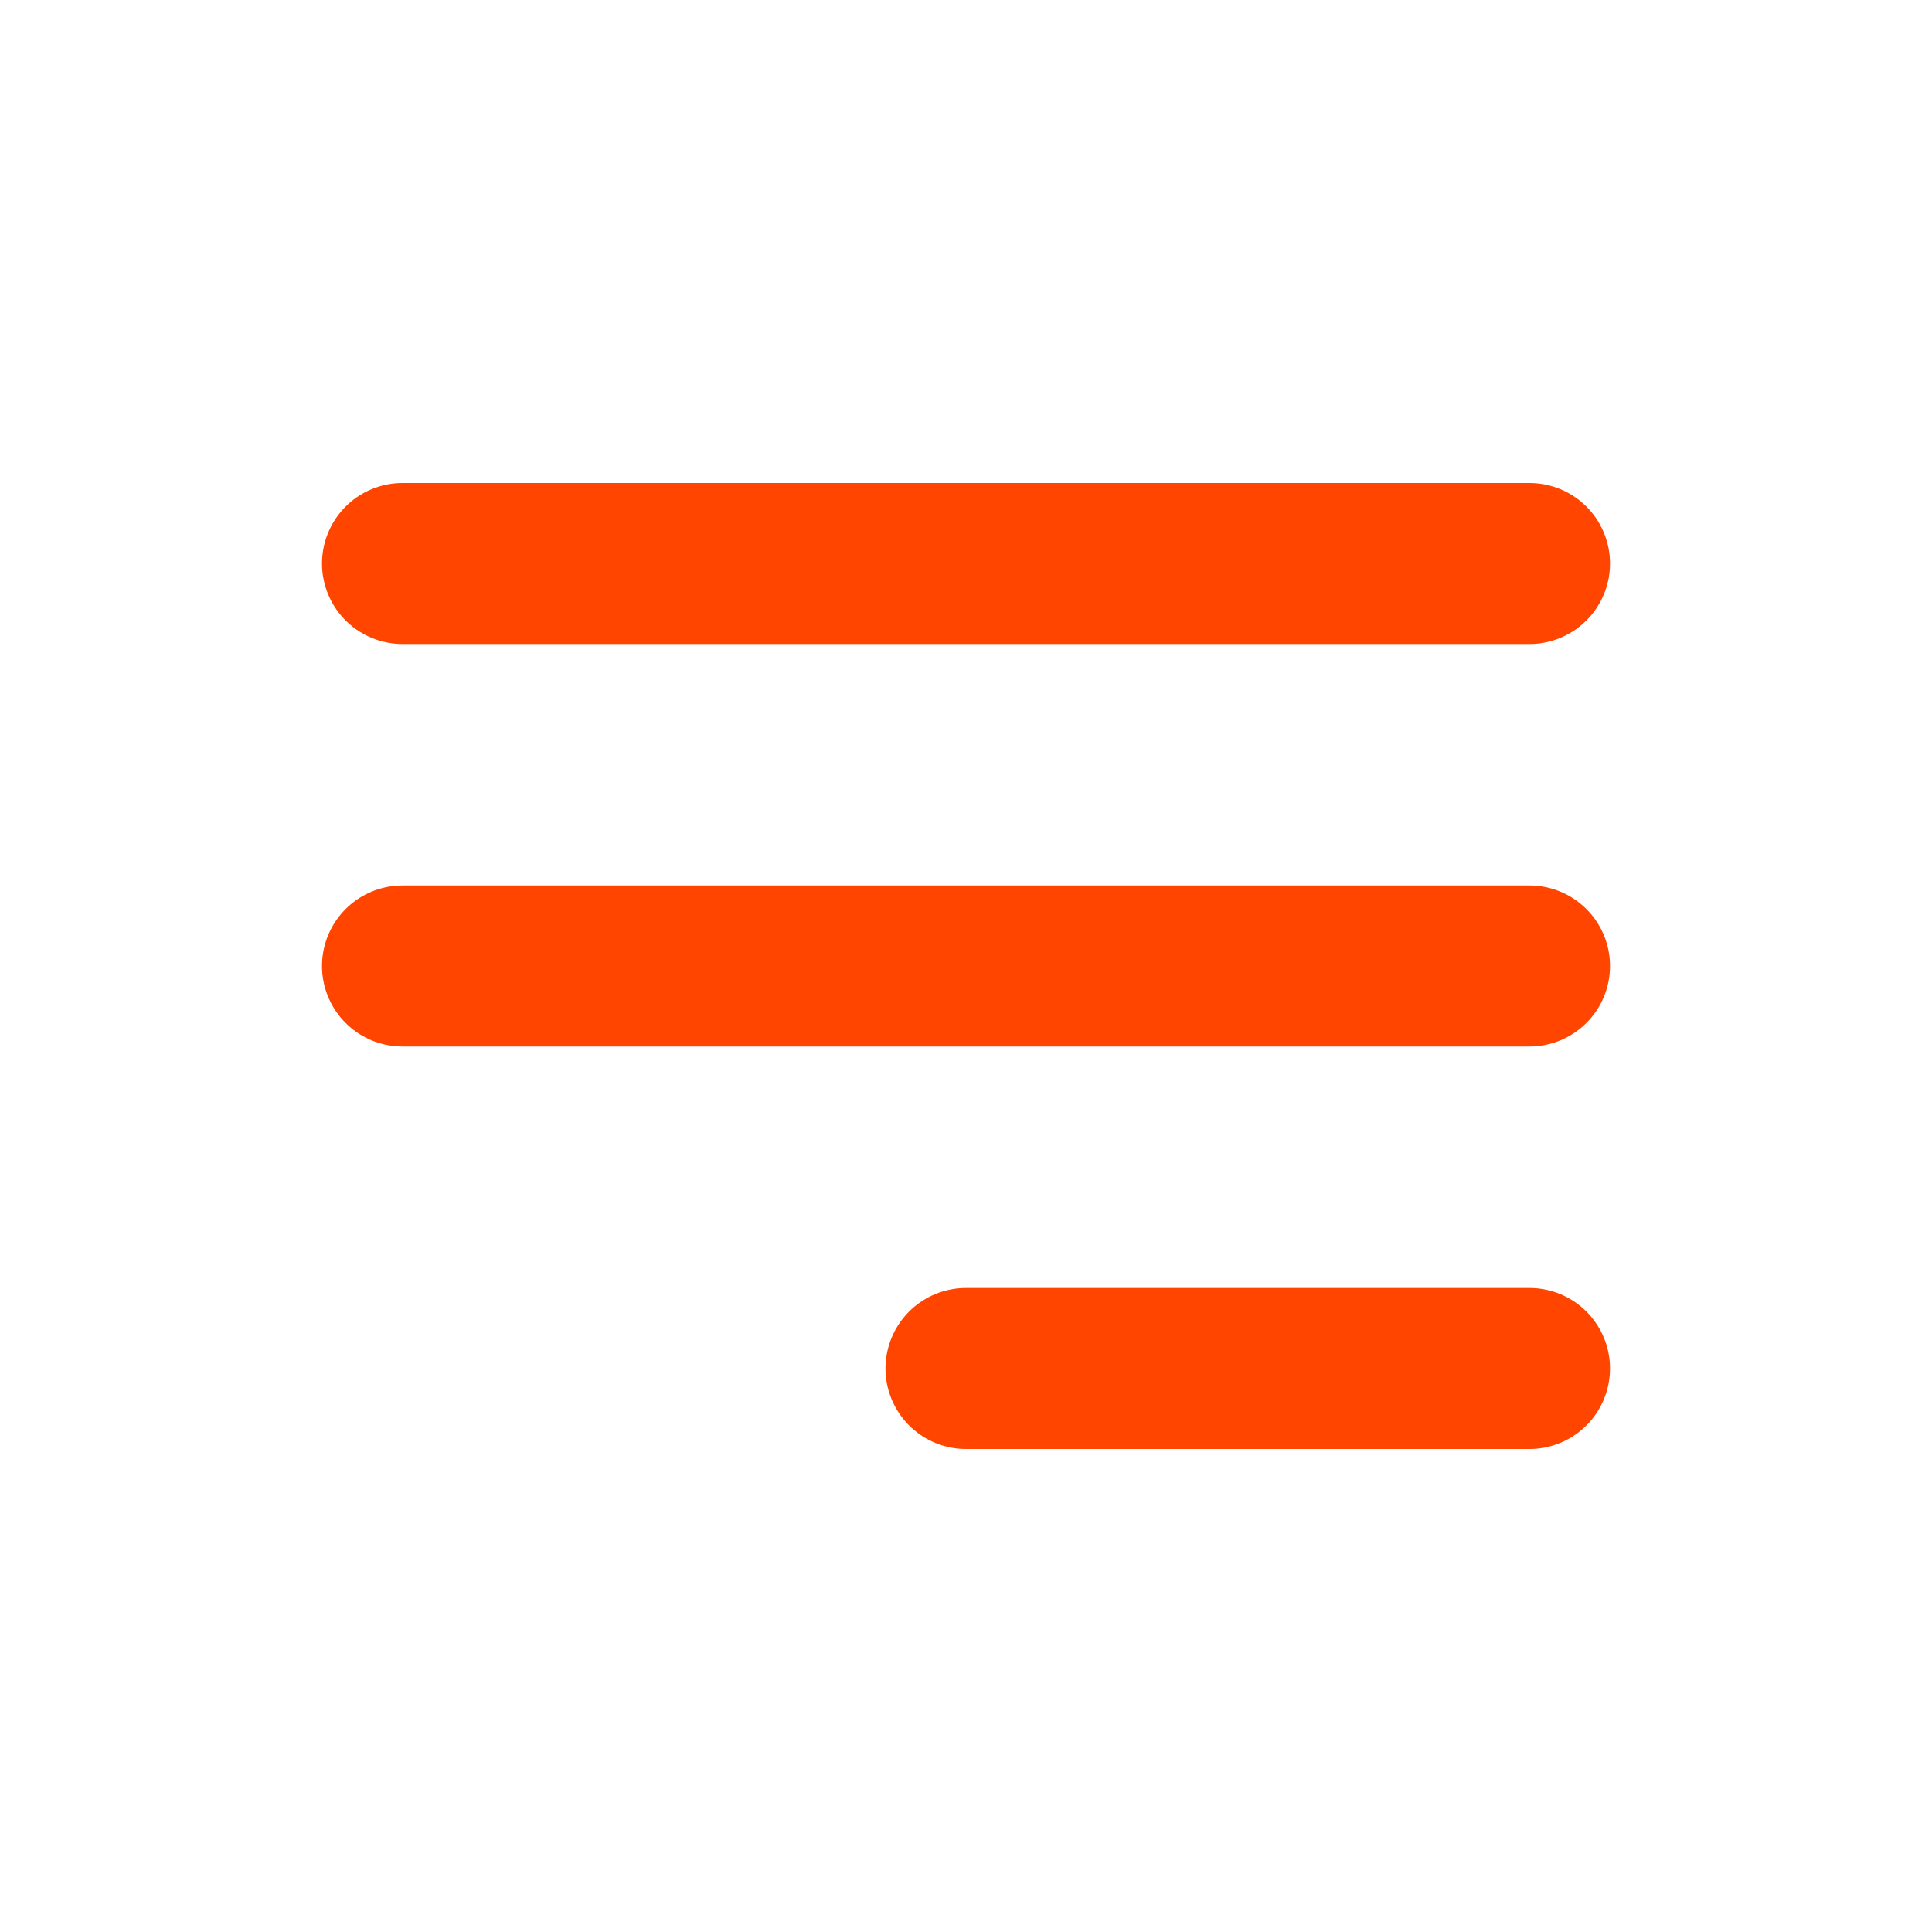
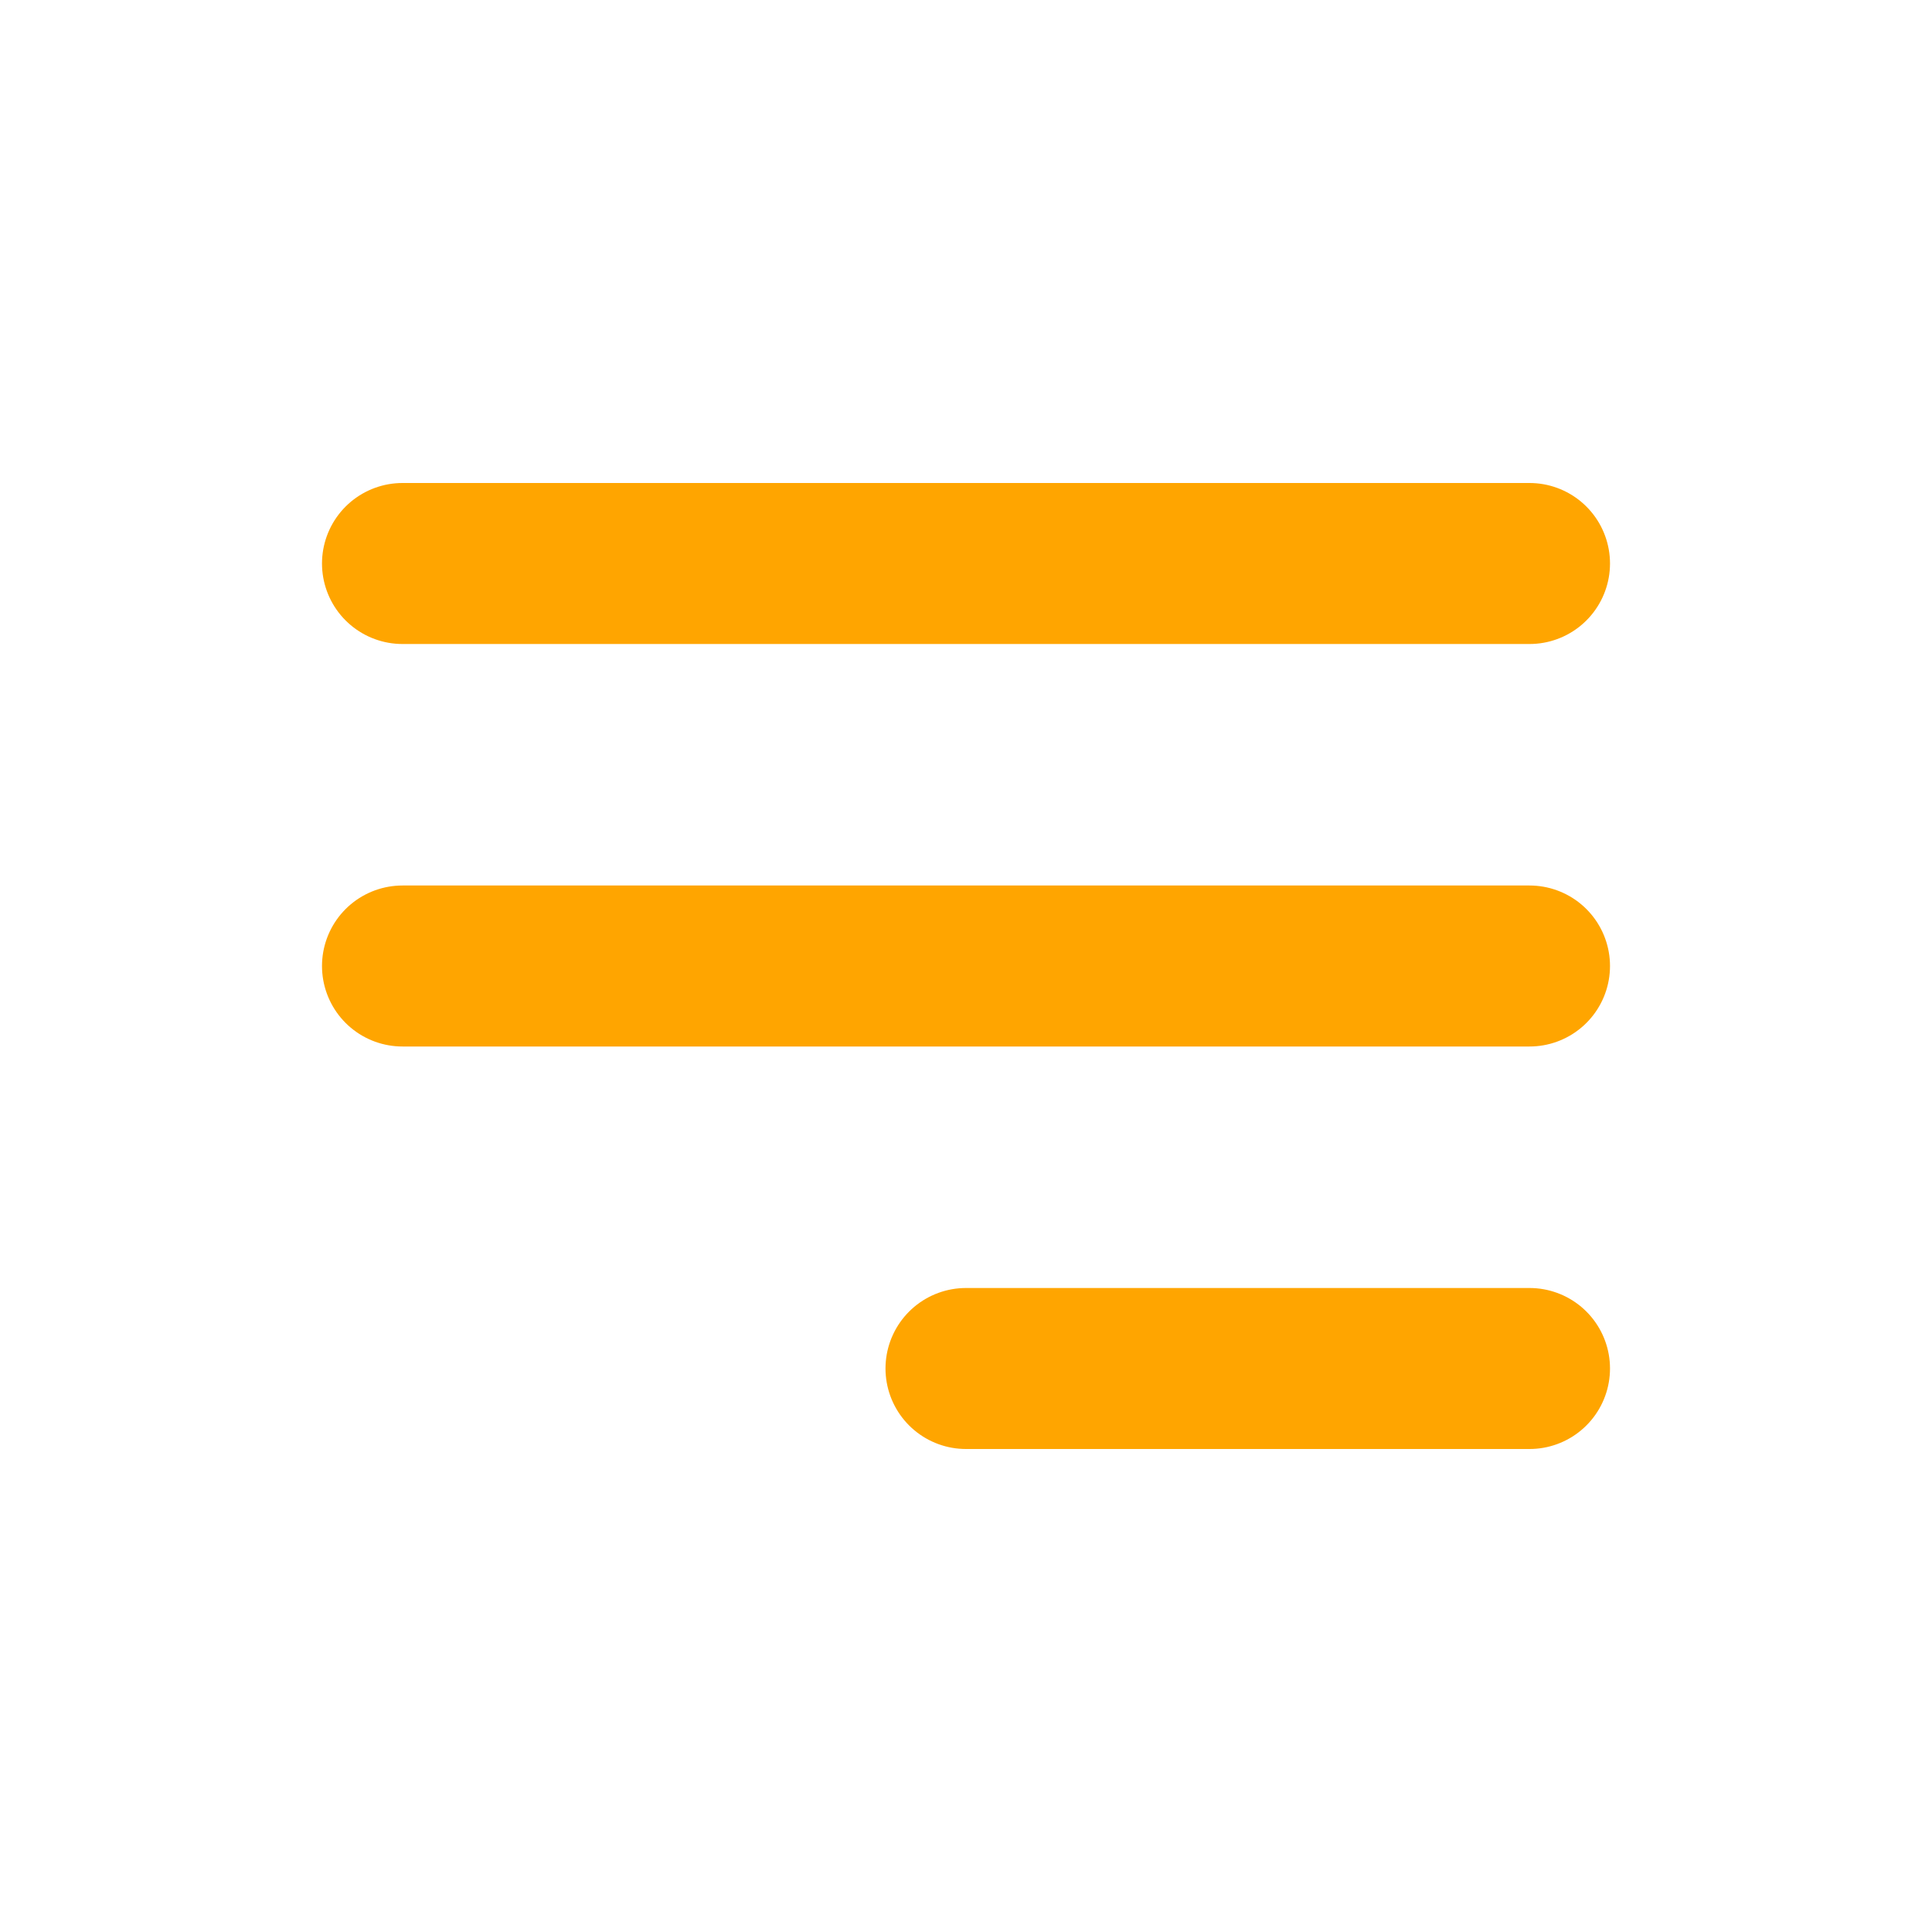
<svg xmlns="http://www.w3.org/2000/svg" width="800px" height="800px" viewBox="0 0 24 24" fill="none">
  <g id="Menu / Menu_Alt_01">
-     <path id="Vector" d="M12 17H19M5 12H19M5 7H19" stroke="orangered" stroke-width="2" stroke-linecap="round" strokeLinejoin="round" />
+     <path id="Vector" d="M12 17H19M5 12H19M5 7H19" stroke="#FFA500" stroke-width="2" stroke-linecap="round" strokeLinejoin="round" />
  </g>
</svg>
